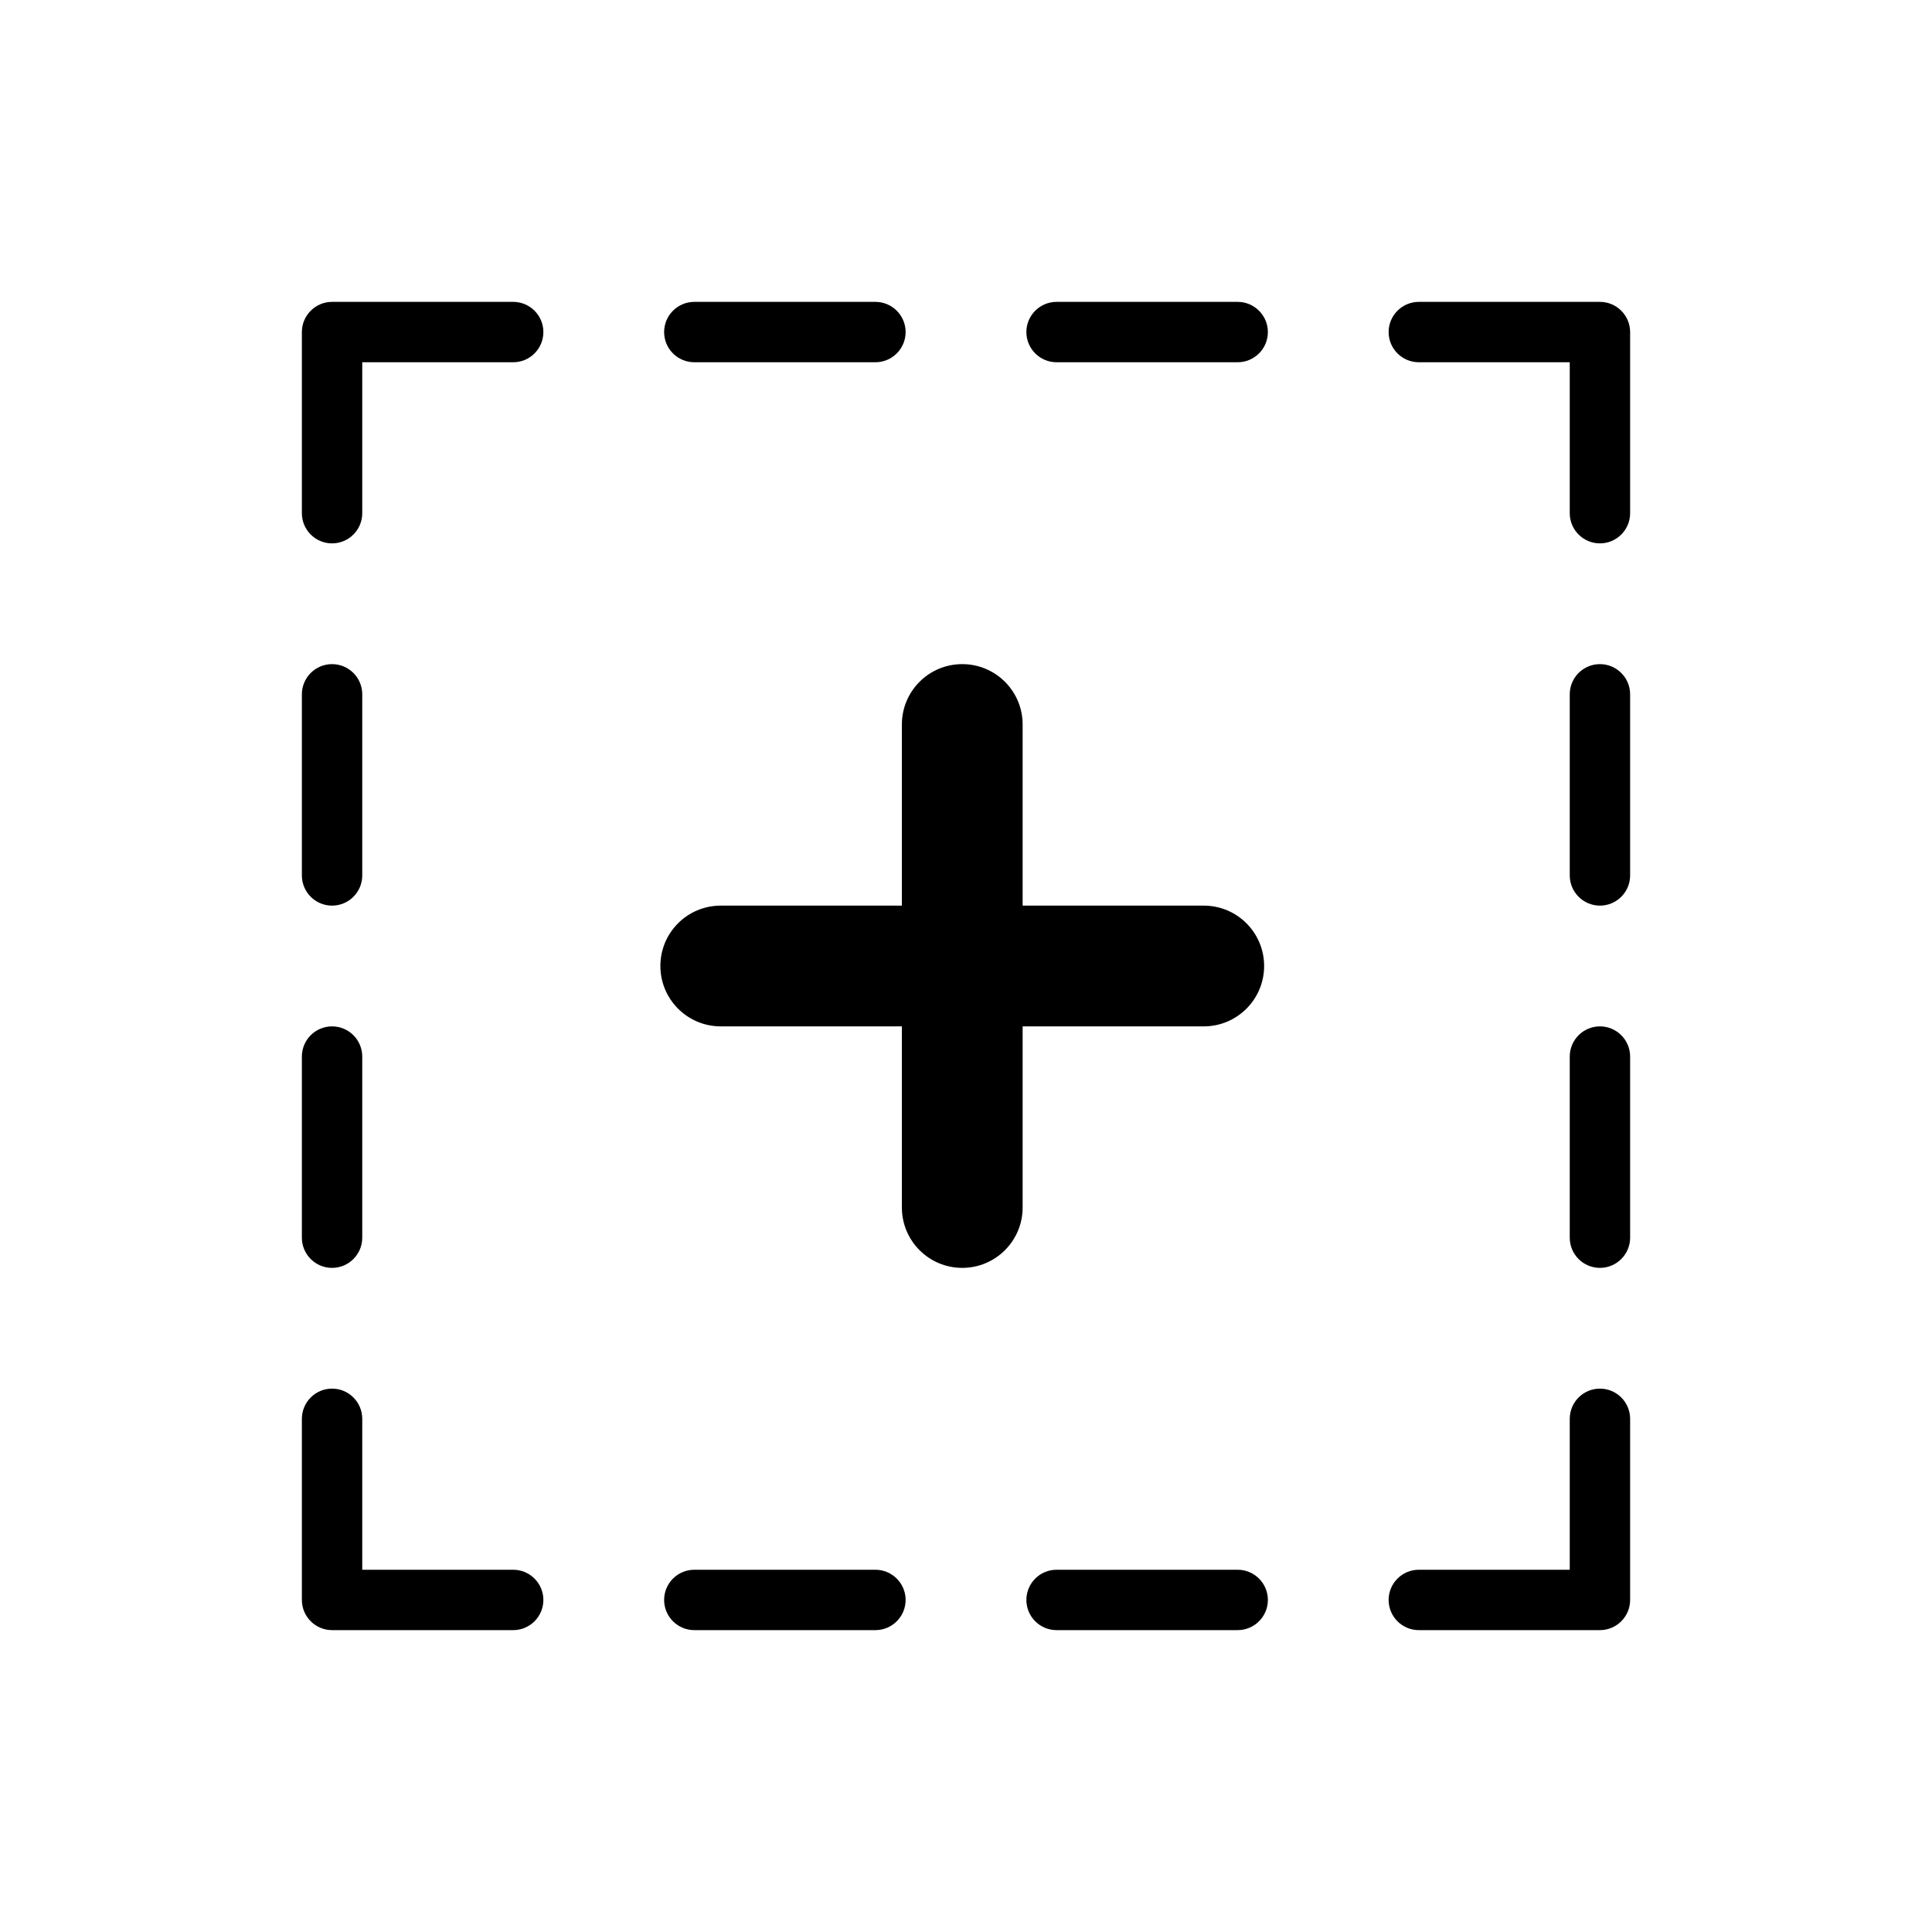
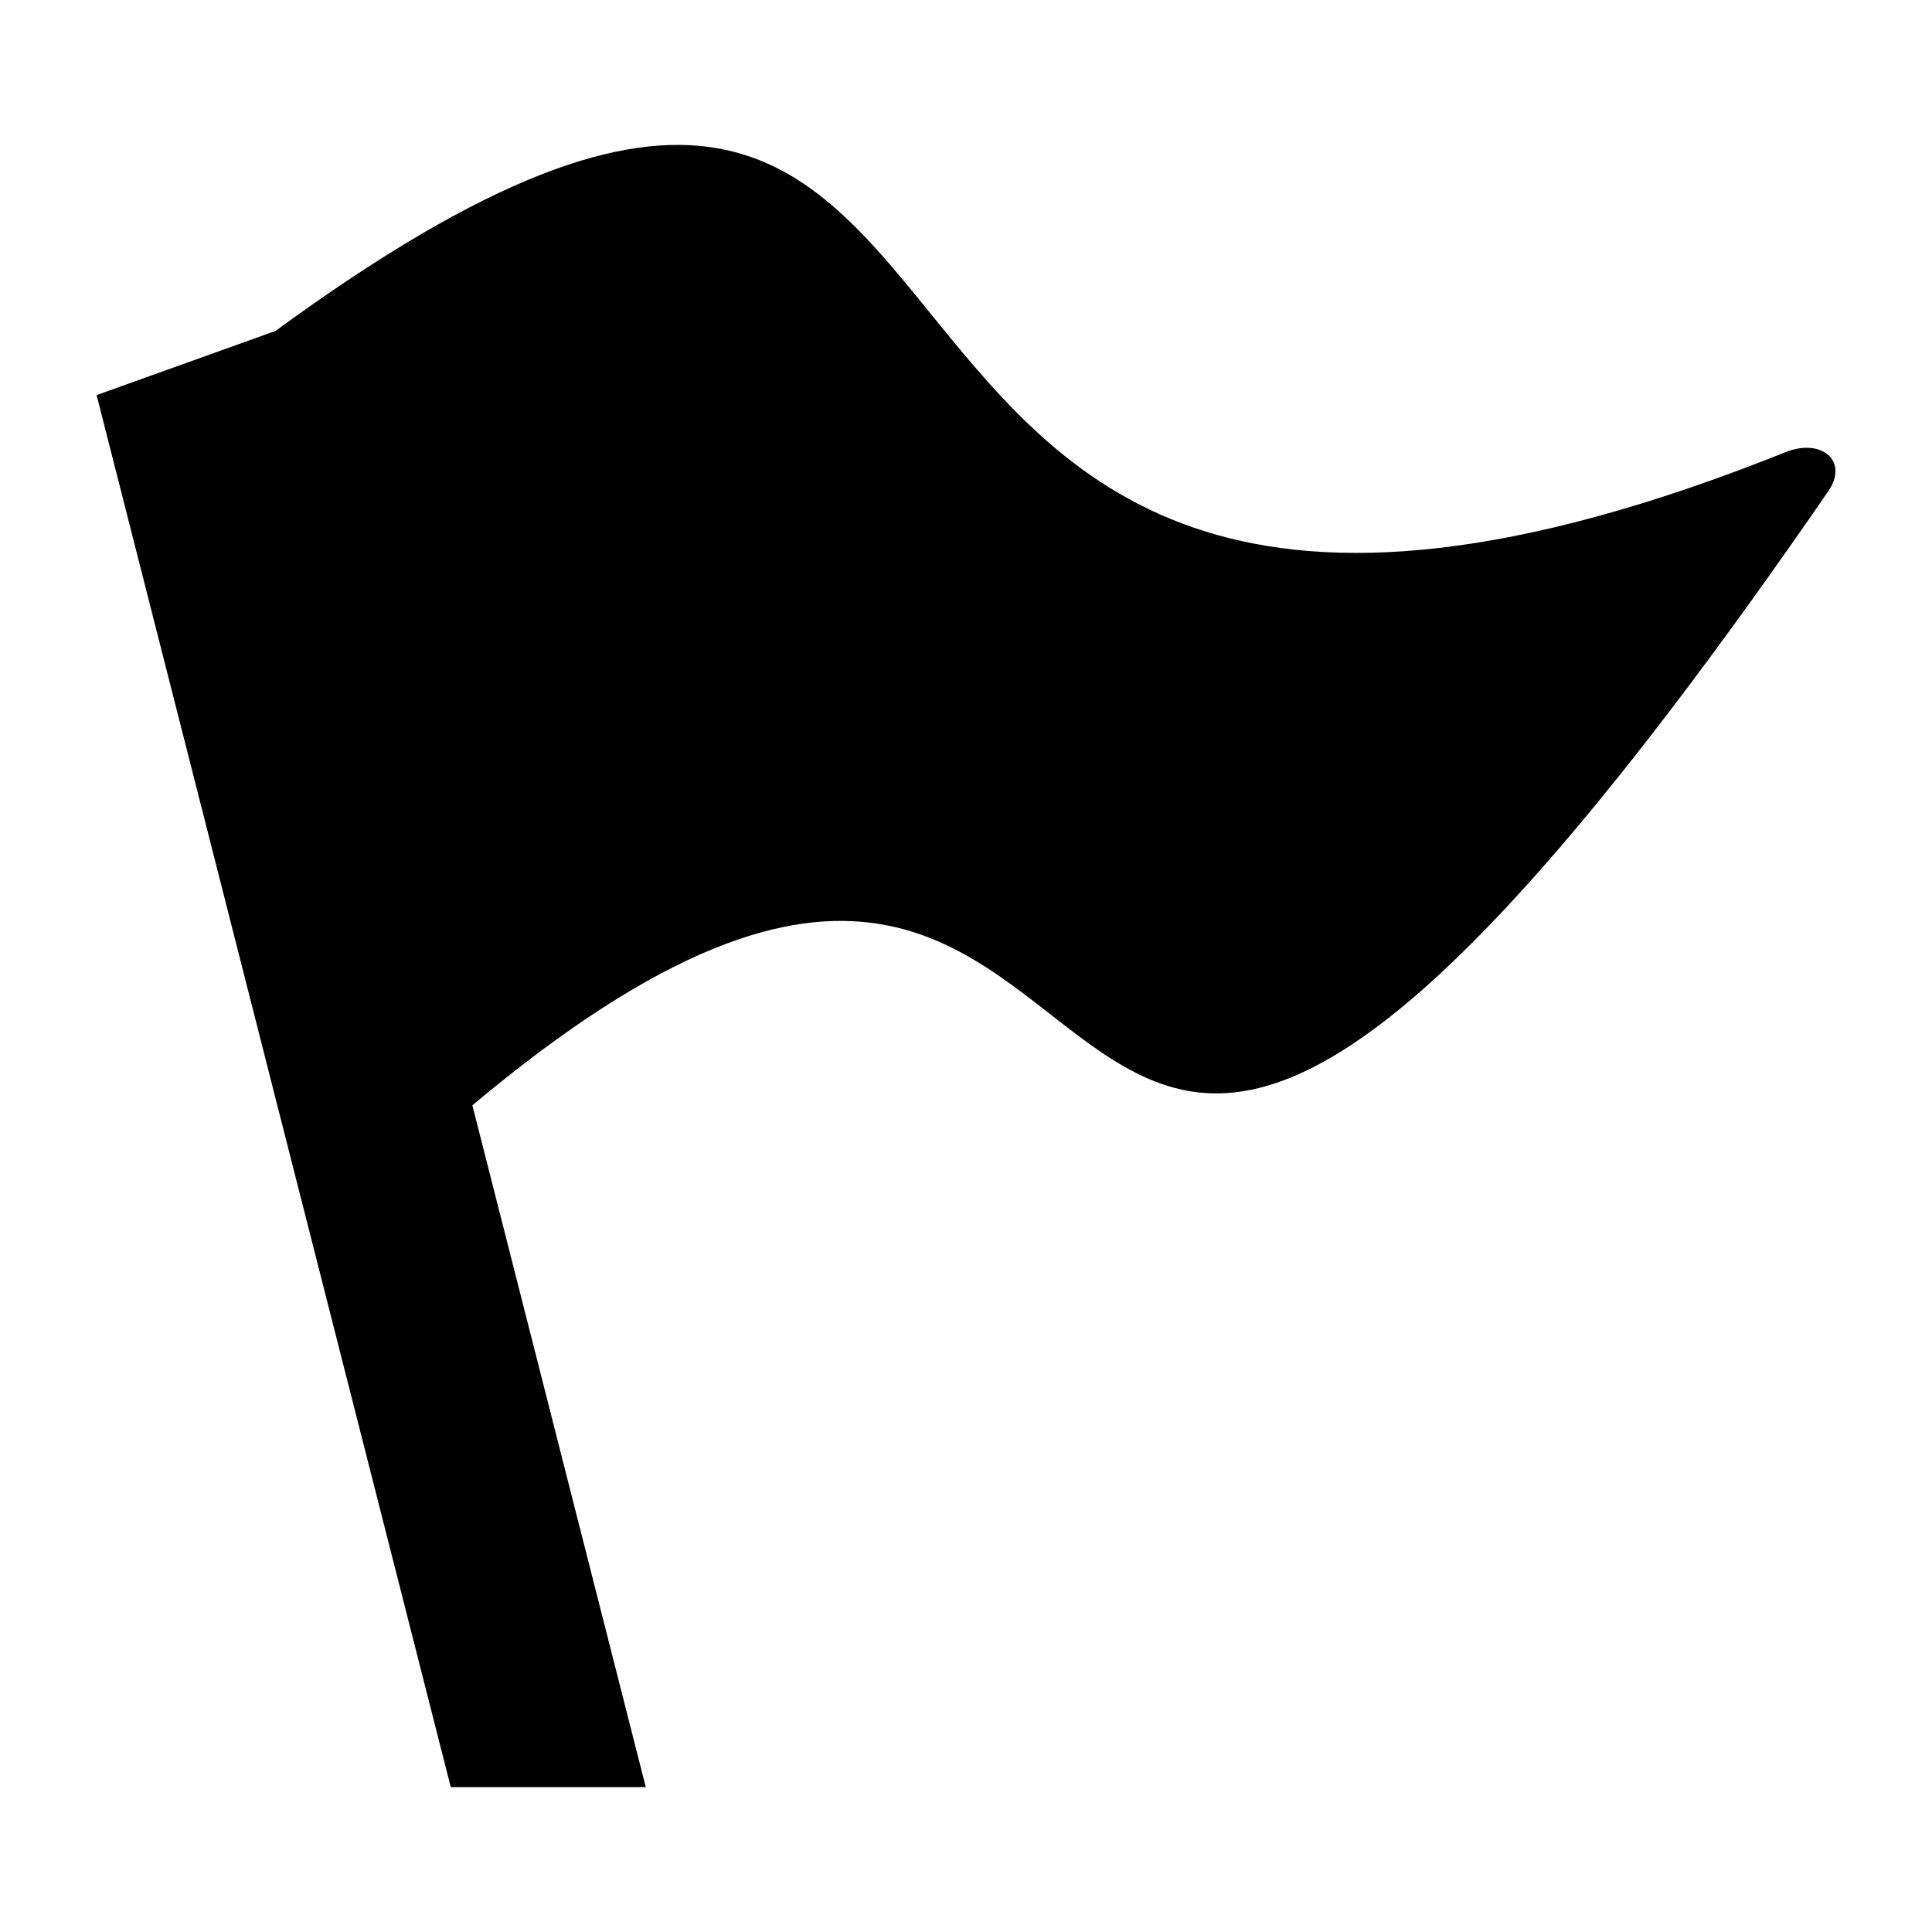
<svg xmlns="http://www.w3.org/2000/svg" version="1.1" width="32" height="32" viewBox="0 0 32 32">
  <g id="icomoon-ignore">
    <line stroke-width="1" x1="" y1="" x2="" y2="" stroke="#449FDB" opacity="" />
  </g>
-   <path d="M26.5 27h-3c-0.276 0-0.5-0.224-0.5-0.5s0.224-0.5 0.5-0.5h2.5v-2.5c0-0.276 0.224-0.5 0.5-0.5 0.275 0 0.5 0.224 0.5 0.5v3c0 0.276-0.225 0.5-0.5 0.5zM26.5 21c-0.276 0-0.5-0.224-0.5-0.5v-3c0-0.276 0.224-0.5 0.5-0.5 0.275 0 0.5 0.224 0.5 0.5v3c0 0.276-0.225 0.5-0.5 0.5zM26.5 15c-0.276 0-0.5-0.224-0.5-0.5v-3c0-0.276 0.224-0.5 0.5-0.5 0.275 0 0.5 0.224 0.5 0.5v3c0 0.276-0.225 0.5-0.5 0.5zM26.5 9c-0.276 0-0.5-0.224-0.5-0.5v-2.5h-2.5c-0.276 0-0.5-0.224-0.5-0.5s0.224-0.5 0.5-0.5h3c0.275 0 0.5 0.224 0.5 0.5v3c0 0.276-0.225 0.5-0.5 0.5zM20.5 27h-3c-0.276 0-0.5-0.224-0.5-0.5s0.224-0.5 0.5-0.5h3c0.275 0 0.5 0.224 0.5 0.5s-0.225 0.5-0.5 0.5zM20.5 6h-3c-0.276 0-0.5-0.224-0.5-0.5s0.224-0.5 0.5-0.5h3c0.275 0 0.5 0.224 0.5 0.5s-0.225 0.5-0.5 0.5zM19.938 15c0.552 0 1 0.447 1 1 0 0.552-0.448 1-1 1h-3v3c0 0.552-0.448 1-1 1-0.553 0-1-0.448-1-1v-3h-3c-0.552 0-1-0.448-1-1 0-0.553 0.447-1 1-1h3v-3c0-0.553 0.447-1 1-1 0.552 0 1 0.447 1 1v3h3zM14.5 6h-3c-0.276 0-0.5-0.224-0.5-0.5s0.224-0.5 0.5-0.5h3c0.275 0 0.5 0.224 0.5 0.5s-0.225 0.5-0.5 0.5zM8.5 27h-3c-0.276 0-0.5-0.224-0.5-0.5v-3c0-0.276 0.224-0.5 0.5-0.5s0.5 0.224 0.5 0.5v2.5h2.5c0.276 0 0.5 0.224 0.5 0.5s-0.224 0.5-0.5 0.5zM8.5 6h-2.5v2.5c0 0.276-0.224 0.5-0.5 0.5s-0.5-0.224-0.5-0.5v-3c0-0.276 0.224-0.5 0.5-0.5h3c0.276 0 0.5 0.224 0.5 0.5s-0.224 0.5-0.5 0.5zM5.5 11c0.276 0 0.5 0.224 0.5 0.5v3c0 0.276-0.224 0.5-0.5 0.5s-0.5-0.224-0.5-0.5v-3c0-0.276 0.224-0.5 0.5-0.5zM5.5 17c0.276 0 0.5 0.224 0.5 0.5v3c0 0.276-0.224 0.5-0.5 0.5s-0.5-0.224-0.5-0.5v-3c0-0.276 0.224-0.5 0.5-0.5zM11.5 26h3c0.275 0 0.5 0.224 0.5 0.5s-0.225 0.5-0.5 0.5h-3c-0.276 0-0.5-0.224-0.5-0.5s0.224-0.5 0.5-0.5z" fill="#000000" />
+   <path d="M29.578 7.488c-18.253 7.307-10.859-12.36-25.016-2.006l-2.962 1.062 5.866 23.056h3.23l-2.872-11.293c12.63-10.589 7.517 11.538 22.458-10.171 0.347-0.504-0.117-0.883-0.704-0.648z" fill="#000000" />
</svg>
